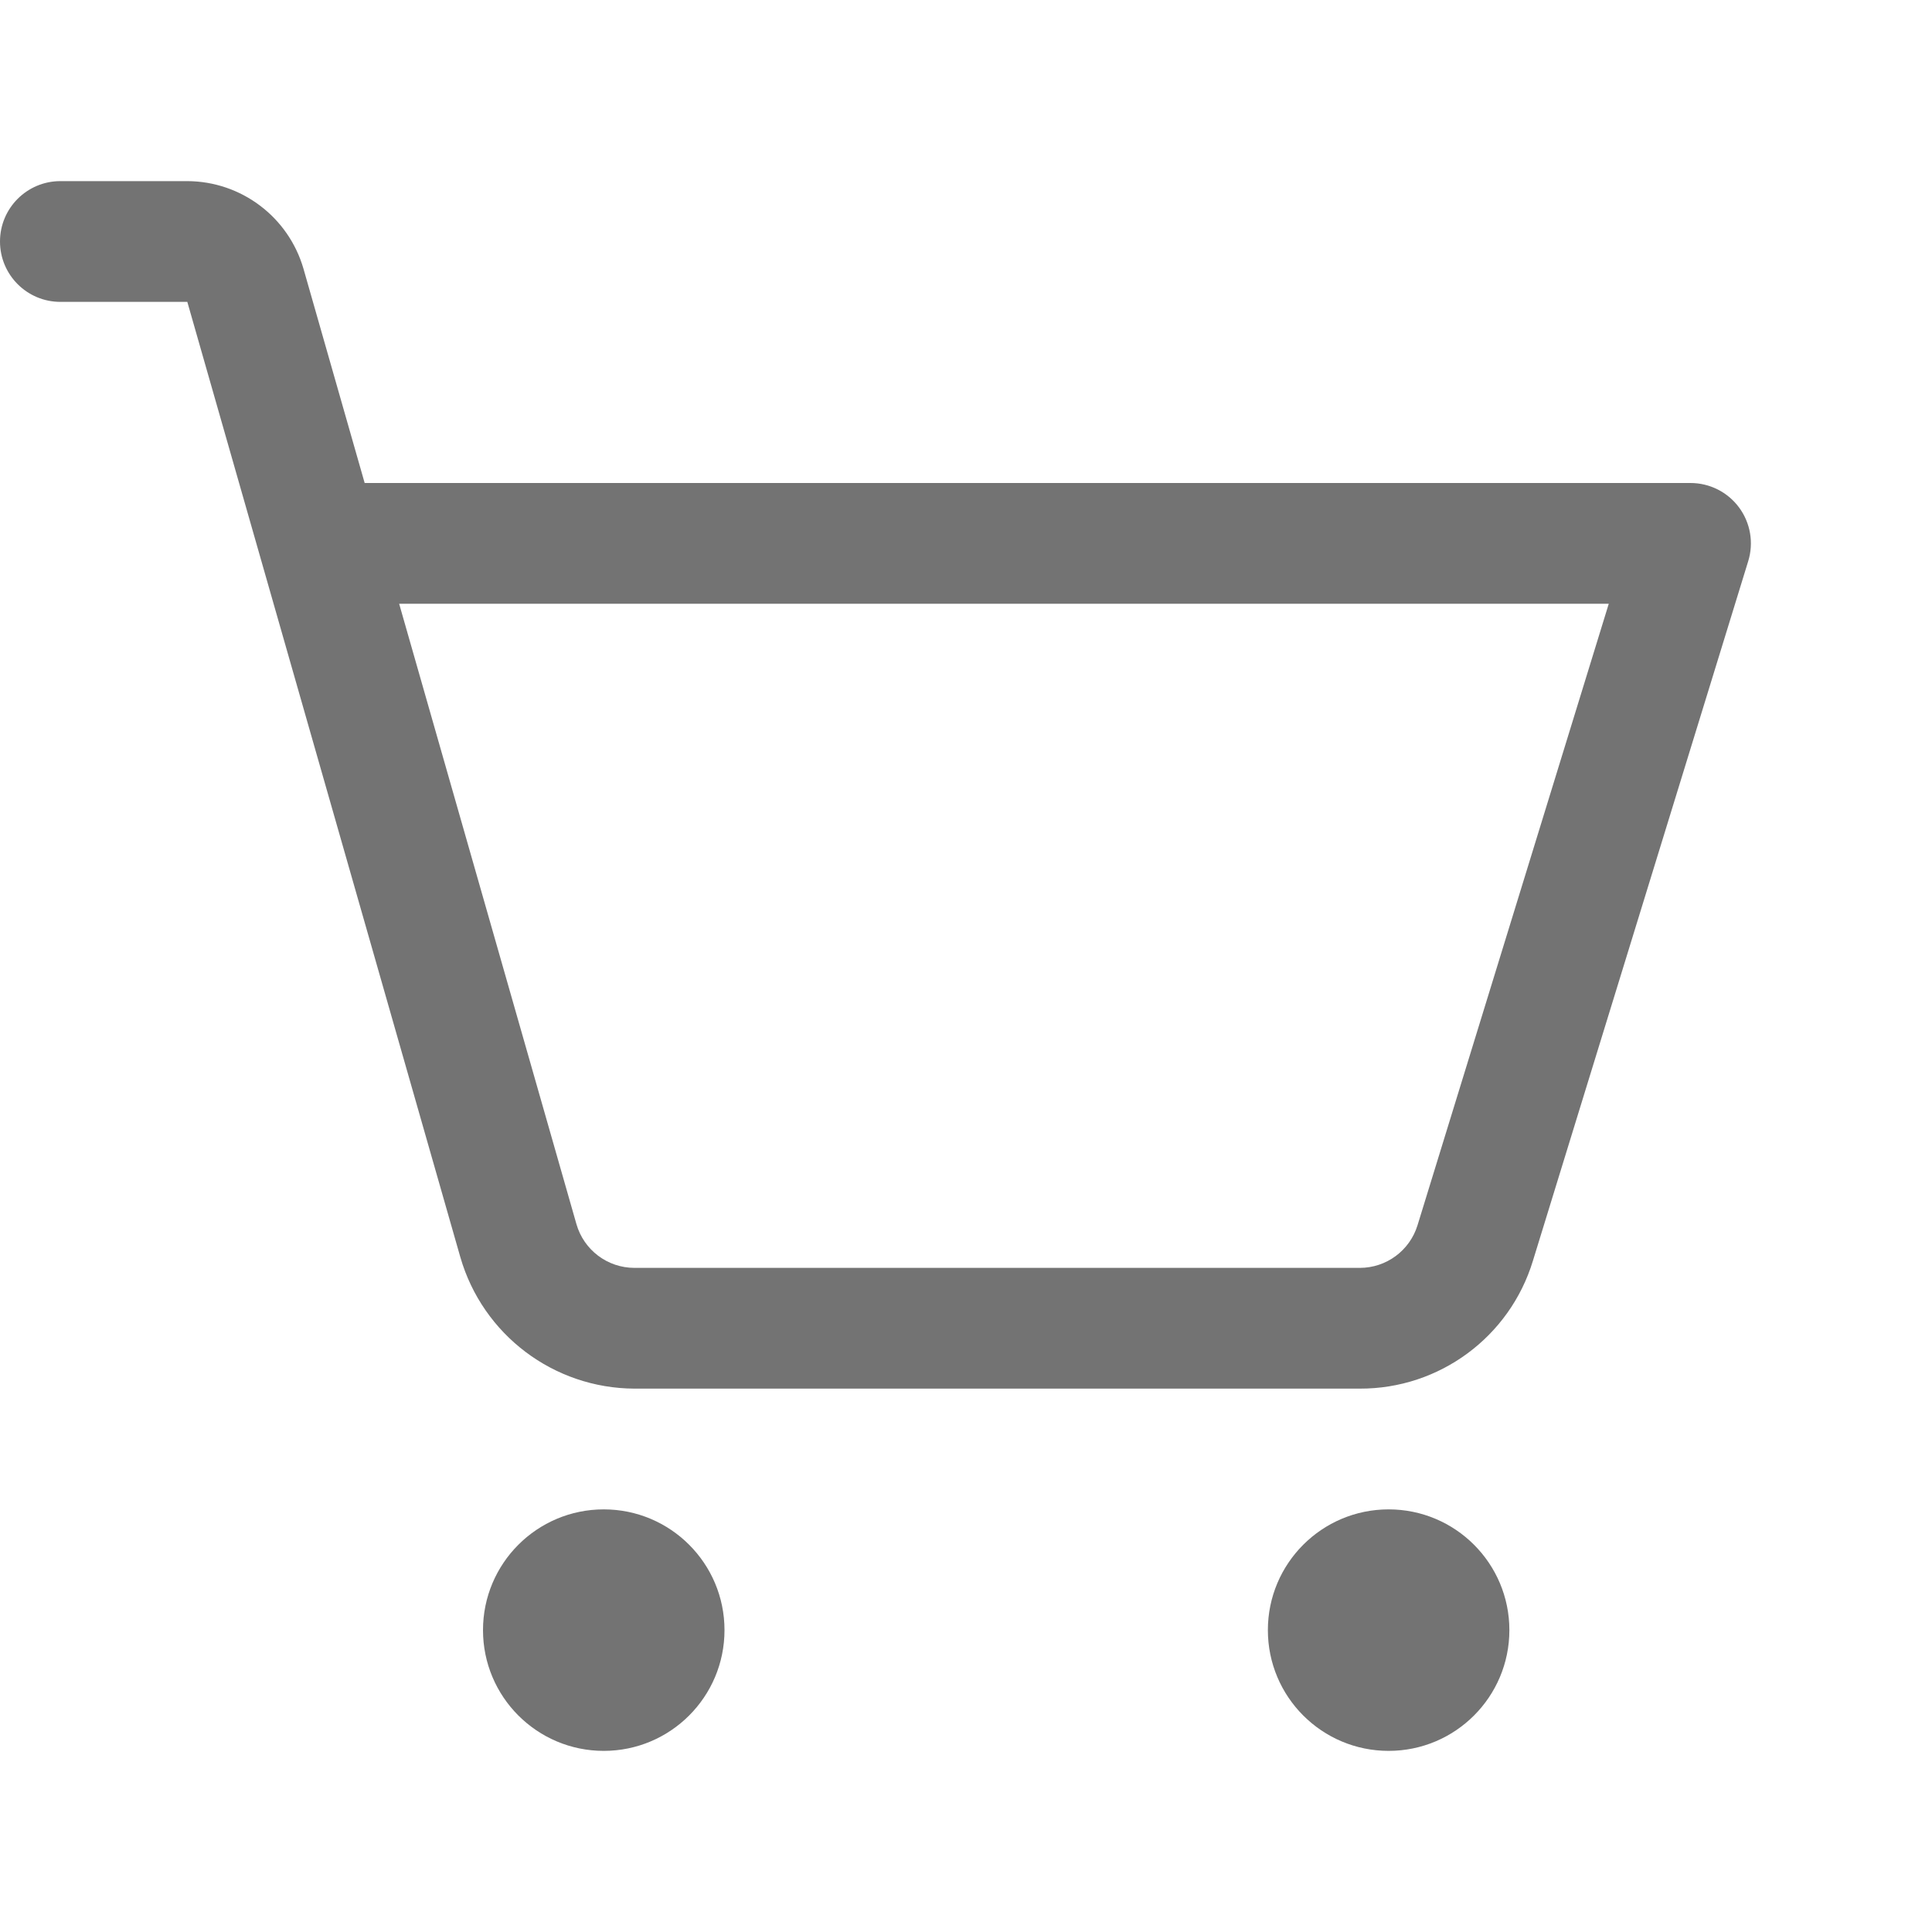
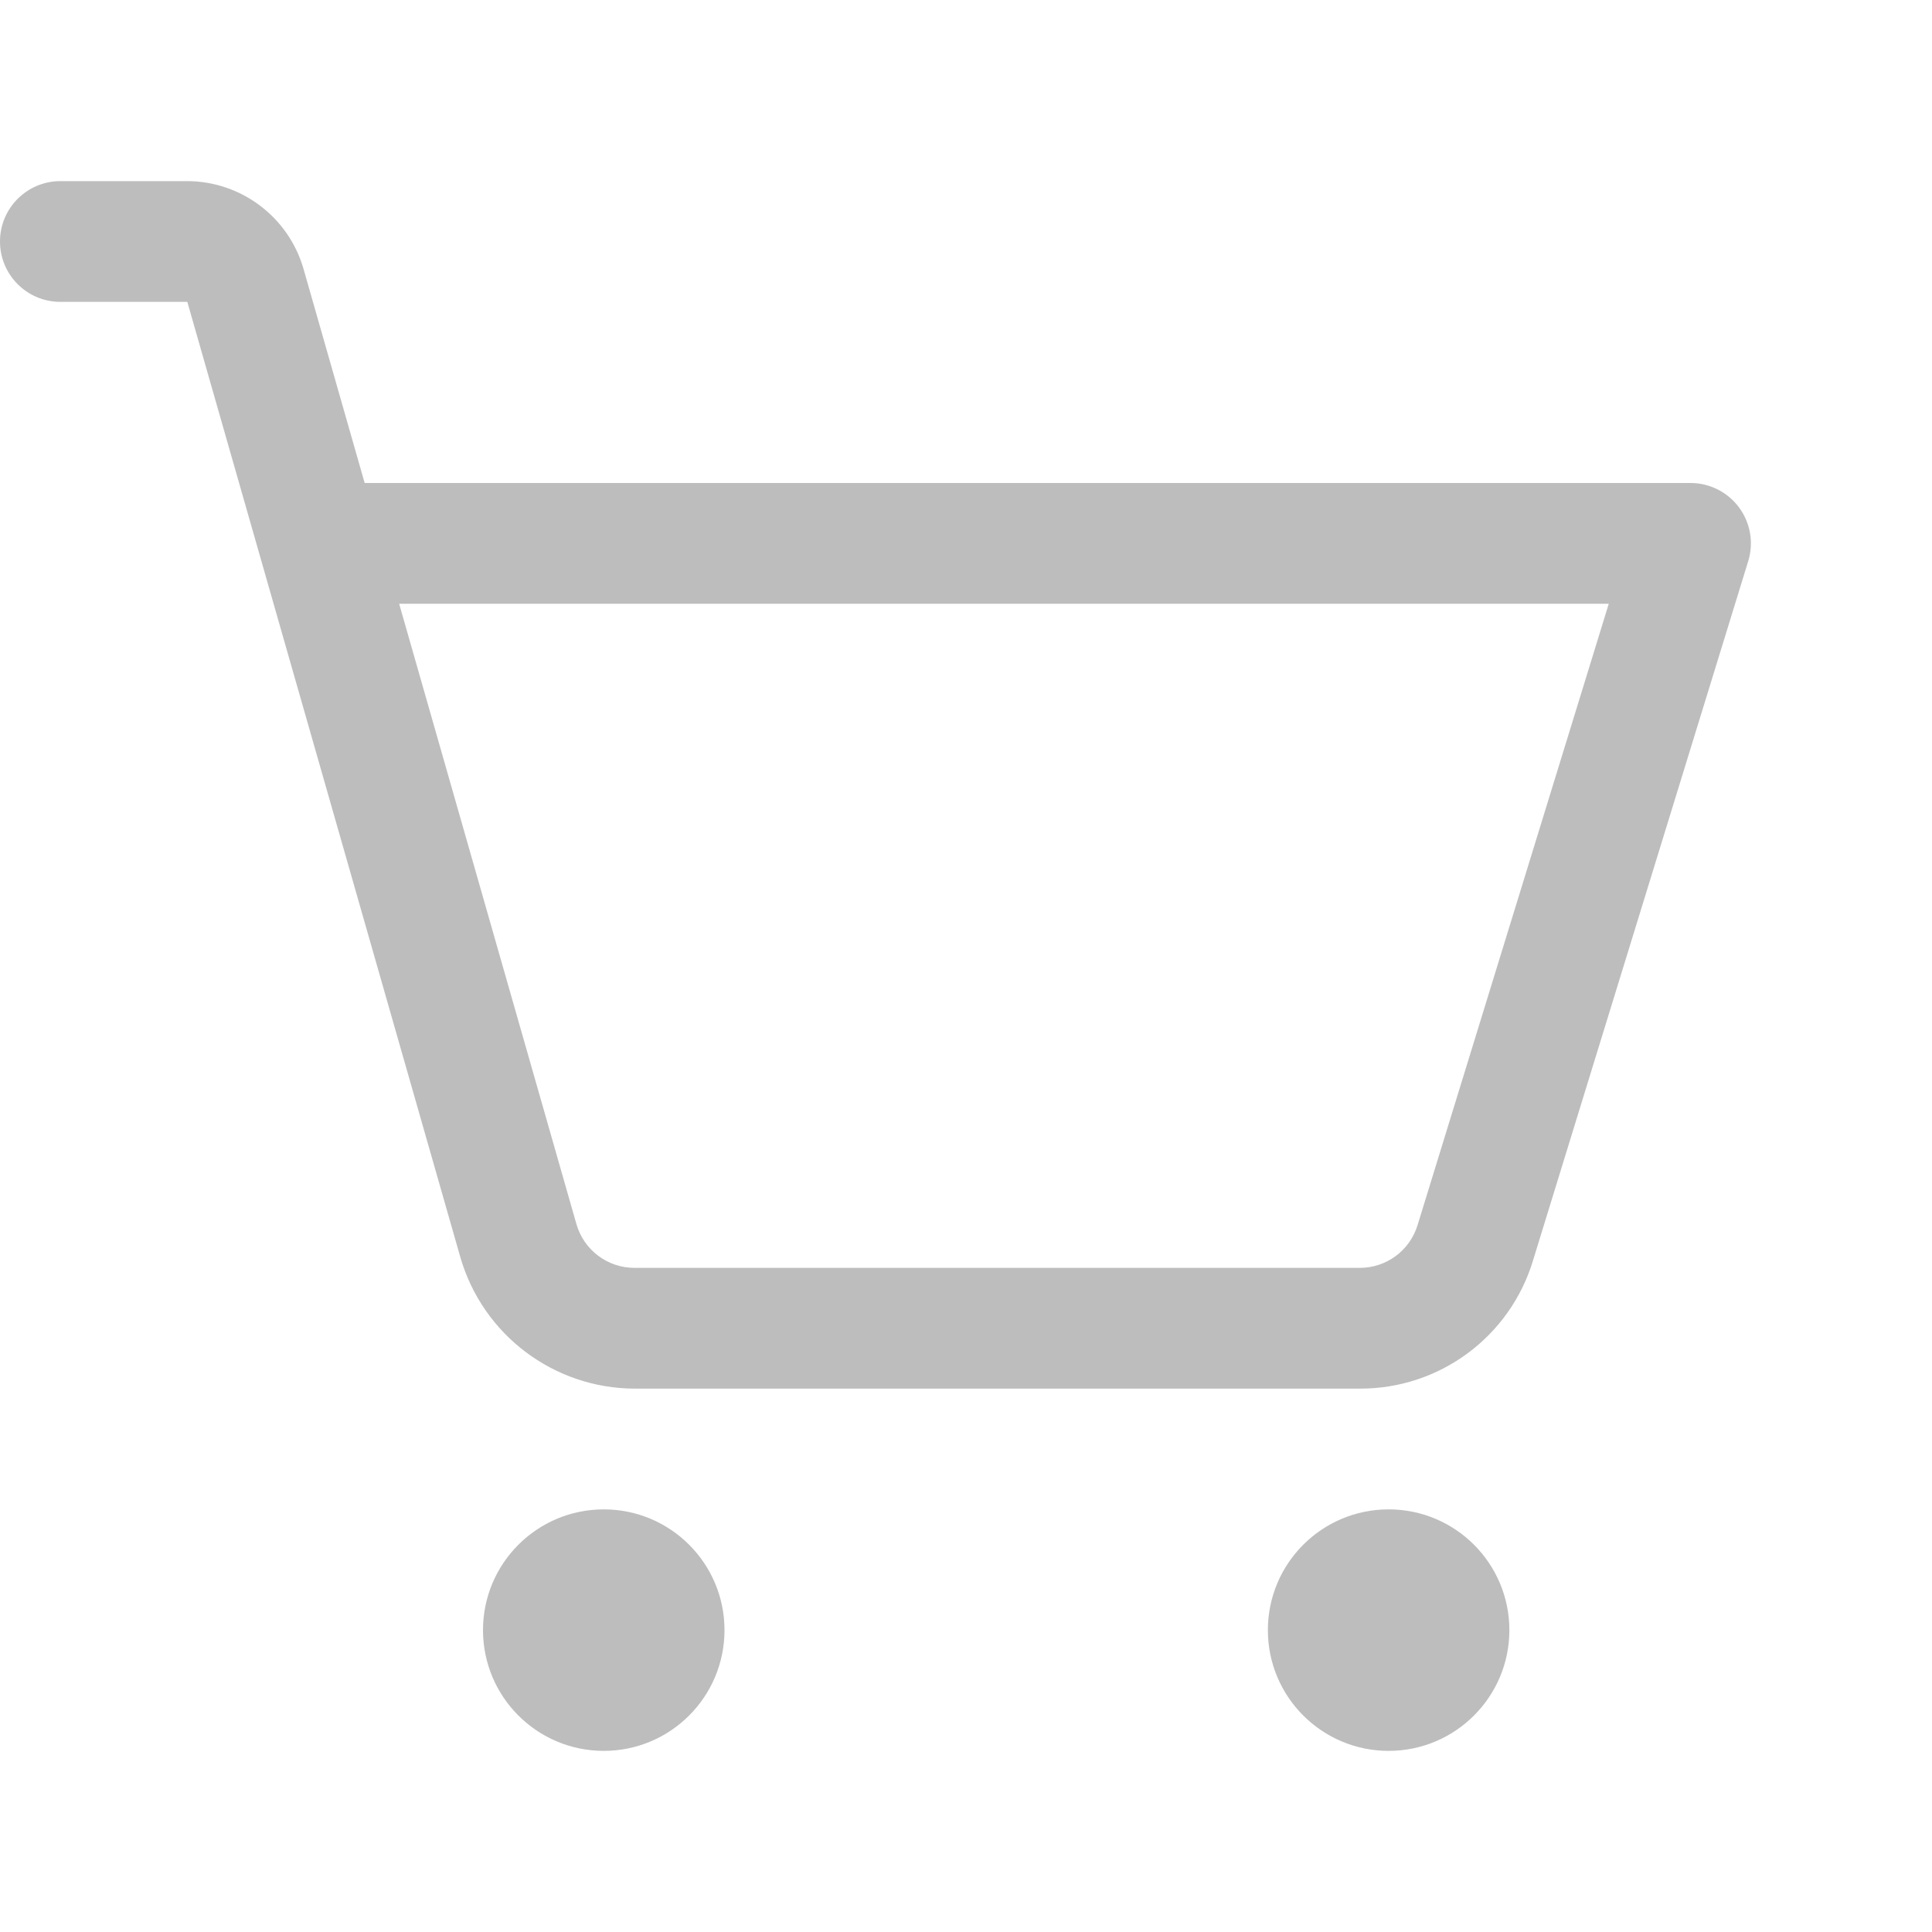
- <svg xmlns="http://www.w3.org/2000/svg" width="32" height="32" fill="#737373" viewBox="0 0 256 256">
+ <svg xmlns="http://www.w3.org/2000/svg" width="32" height="32" fill="#bdbdbd" viewBox="0 0 256 256">
  <path d="M96,216a16,16,0,1,1-16-16A16,16,0,0,1,96,216Zm88-16a16,16,0,1,0,16,16A16,16,0,0,0,184,200ZM231.65,74.35l-28.53,92.71A23.89,23.89,0,0,1,180.18,184H84.07A24.11,24.11,0,0,1,61,166.59L24.82,40H8A8,8,0,0,1,8,24H24.82A16.08,16.08,0,0,1,40.21,35.6L48.32,64H224a8,8,0,0,1,7.65,10.35ZM213.17,80H52.89l23.49,82.2a8,8,0,0,0,7.69,5.8h96.11a8,8,0,0,0,7.65-5.65Z" />
</svg>
